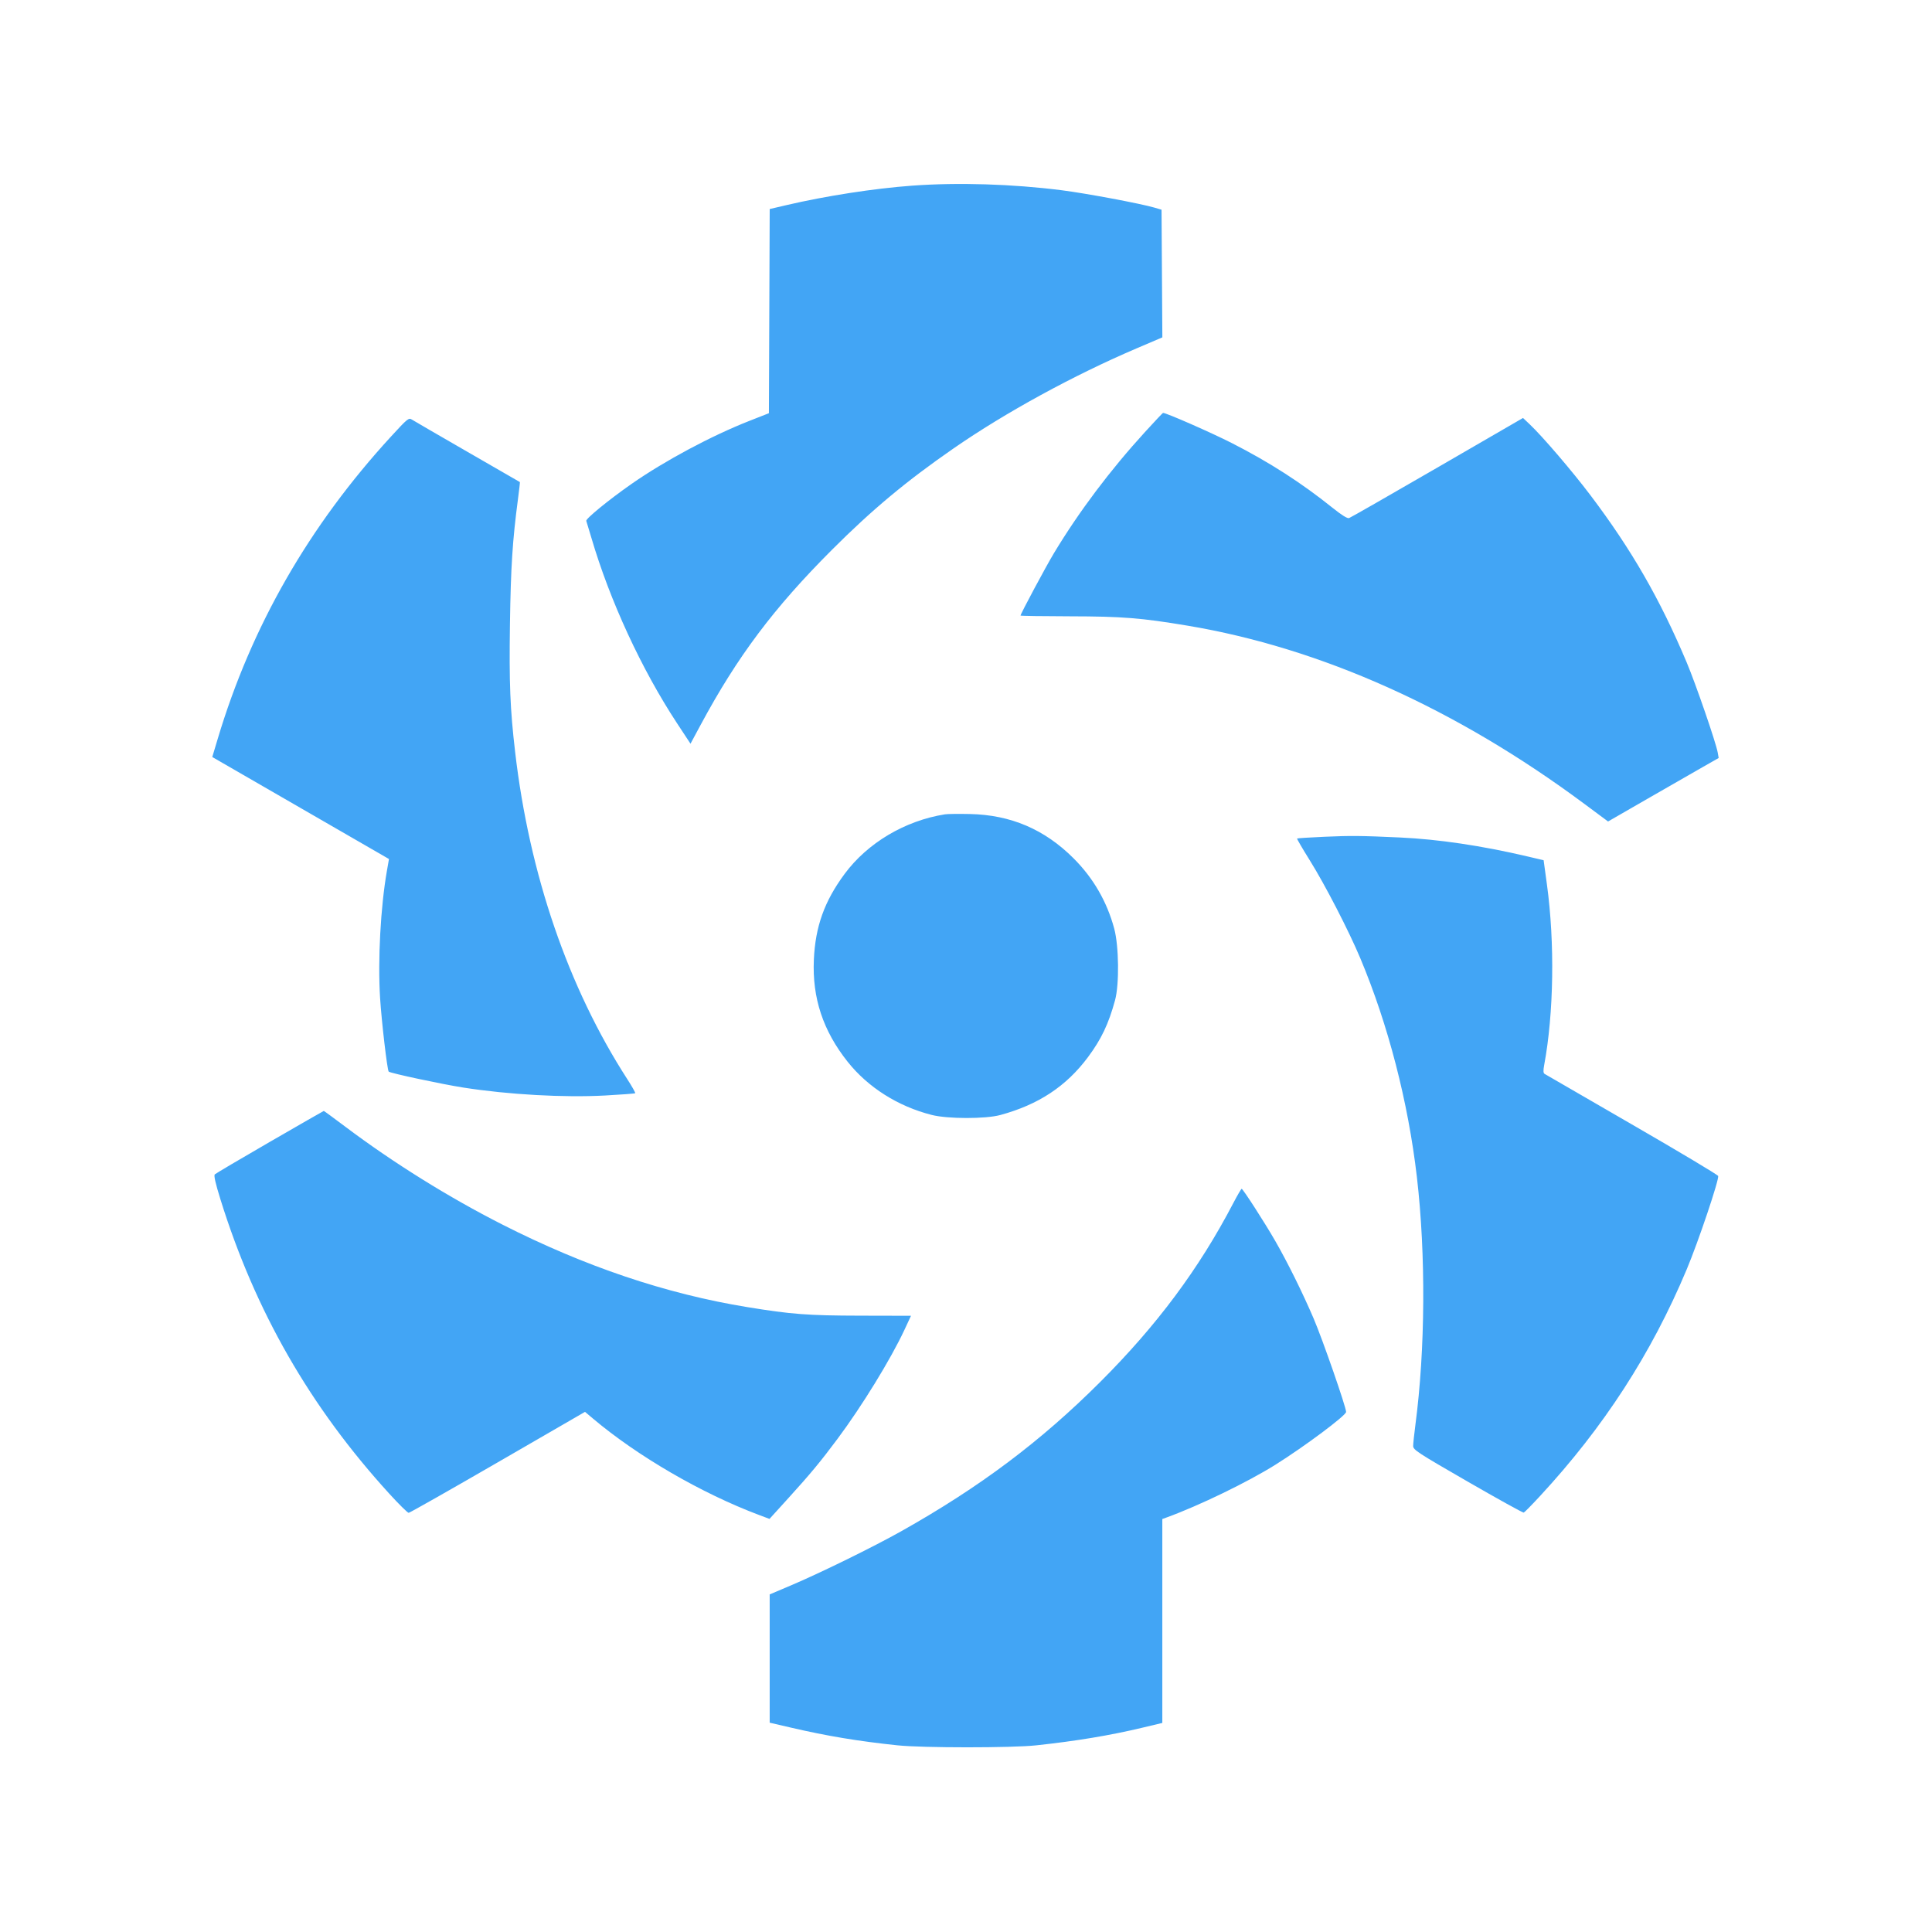
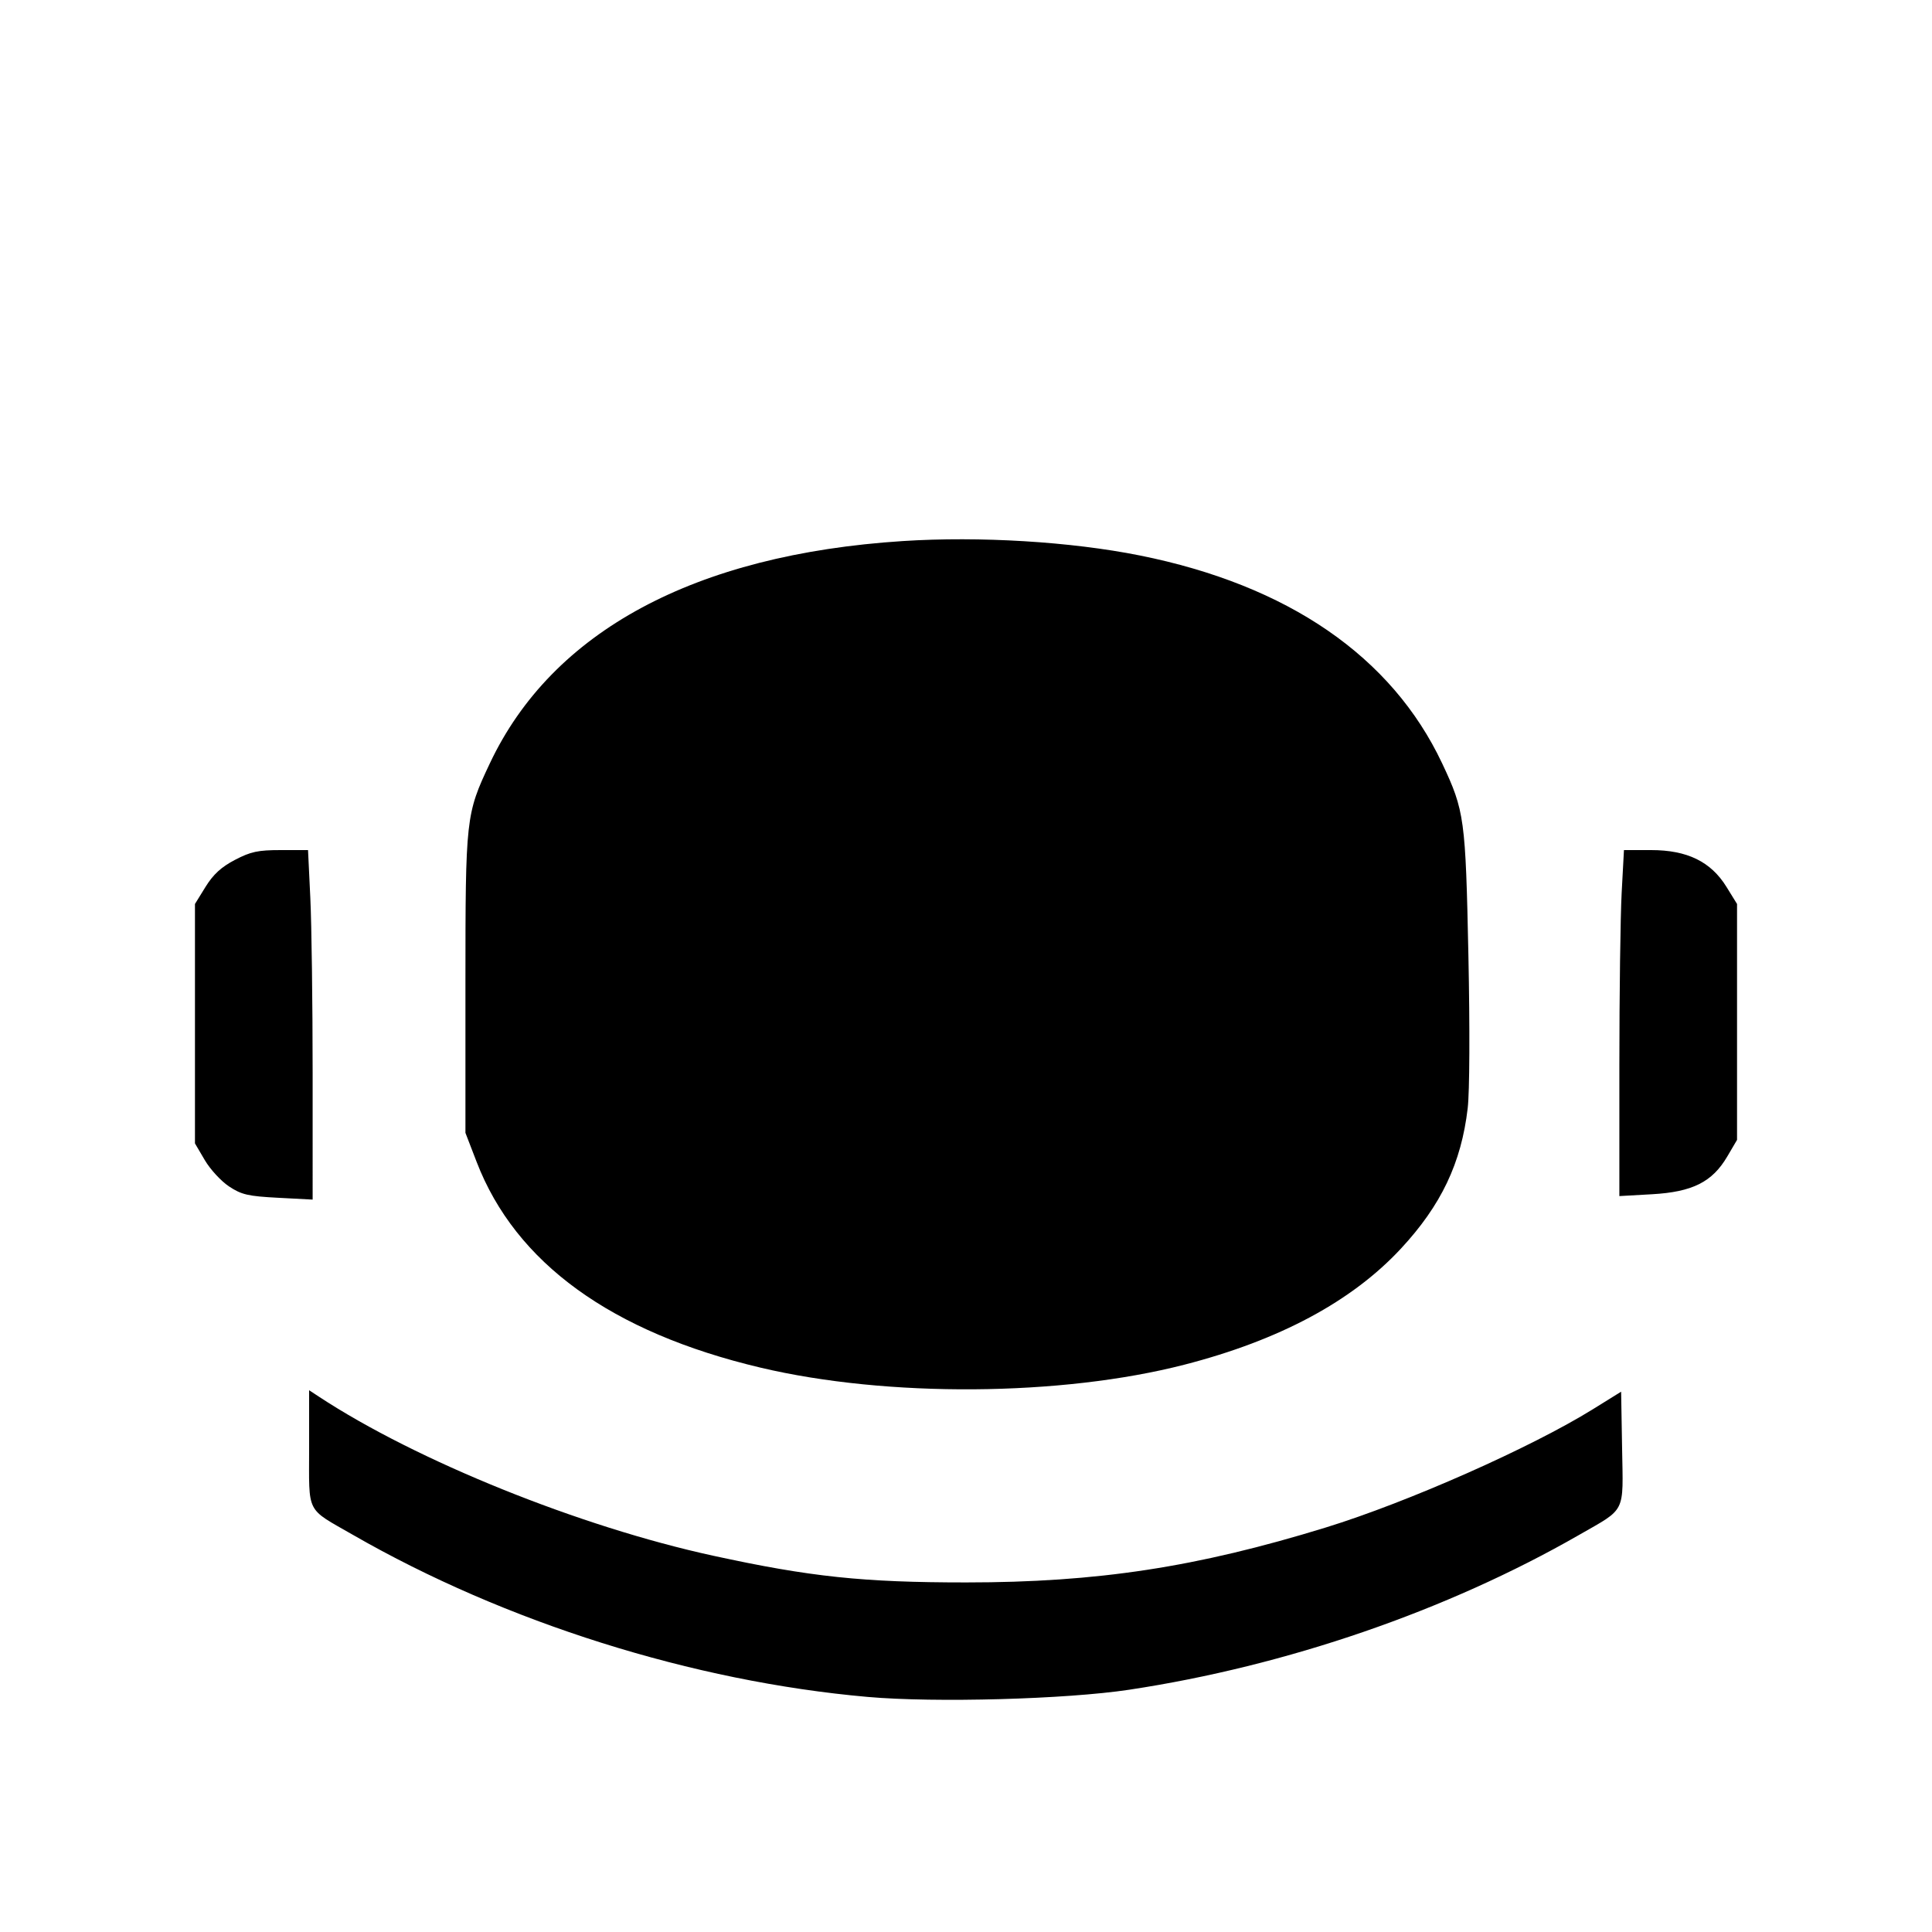
- <svg xmlns="http://www.w3.org/2000/svg" width="1240" height="1240">
-   <path d="M585.5 119.157c-24.392 1.775-55.454 6.582-80.743 12.495l-10.743 2.512-.257 65.522-.257 65.523-12.5 4.911c-24.453 9.608-54.301 25.574-75.692 40.488-14.402 10.041-29.52 22.393-29.025 23.713.243.648 1.692 5.443 3.22 10.655 11.868 40.48 32.267 84.639 55.173 119.442l8.503 12.917 6.683-12.417c23.502-43.672 46.807-74.722 84.066-112.002 25.738-25.754 47.825-44.173 78.072-65.109 33.386-23.108 77-46.934 117.761-64.332l16.261-6.94-.261-40.974-.261-40.973-4.5-1.319c-8.958-2.625-43.862-9.169-59.5-11.155-31.749-4.032-66.513-5.102-96-2.957M734.906 277.25c-22.472 24.627-42.334 51.05-58.443 77.75-5.099 8.45-21.464 39.014-21.462 40.083 0 .229 14.287.445 31.75.479 33.627.065 45.612 1.017 75.303 5.978 85.759 14.331 172.63 53.33 254.813 114.394l15.221 11.31 25.706-14.808c14.138-8.144 30.112-17.312 35.497-20.372l9.79-5.564-.61-3.5c-1.096-6.29-14.149-44.185-19.977-58-17.139-40.622-35.248-72.077-61.599-107-11.686-15.488-30.818-37.844-39.039-45.62l-4.356-4.119-55 31.858c-30.25 17.522-55.747 32.106-56.66 32.408-1.079.358-4.75-1.93-10.5-6.543-20.084-16.116-40.545-29.274-64.607-41.547C777.601 277.739 748.585 265 746.461 265c-.207 0-5.407 5.512-11.555 12.25m-483.911 2.889c-52.729 57.452-89.592 121.745-111.254 194.044l-3.501 11.683 56.707 32.735 56.706 32.734-1.326 7.583c-4.069 23.272-5.894 57.248-4.381 81.582.926 14.898 4.591 46.254 5.526 47.28.898.986 34.289 8.122 48.028 10.264 28.958 4.515 64.488 6.499 90.867 5.074 10.377-.56 19.07-1.222 19.319-1.471.248-.248-2.035-4.306-5.074-9.017-37.96-58.843-62.879-131.564-72.005-210.13-3.219-27.711-3.869-43.866-3.307-82.149.534-36.338 1.631-53.441 5.12-79.832.798-6.039 1.368-11.04 1.266-11.112-.102-.073-15.261-8.815-33.686-19.427-18.425-10.613-34.464-19.919-35.642-20.682-2.027-1.312-2.739-.735-13.363 10.841M606.5 522.653c-25.669 4.073-49.712 18.357-64.437 38.283-12.956 17.531-18.769 33.768-19.713 55.064-1.087 24.502 5.901 45.6 21.676 65.452 13.091 16.473 32.315 28.634 53.974 34.141 10.222 2.599 34.507 2.629 44 .054 24.469-6.637 42.328-18.418 56.253-37.107 8.576-11.511 13.261-21.347 17.403-36.54 2.782-10.202 2.502-34.762-.523-46-4.654-17.286-13.403-32.422-26.057-45.076-18.639-18.639-40.322-27.911-66.576-28.47-7.15-.152-14.35-.062-16 .199m243.676 14.396c-9.529.421-17.487.928-17.685 1.126-.198.198 3.43 6.427 8.061 13.843 9.872 15.805 25.076 45.255 32.515 62.982 17.89 42.628 30.726 92.267 36.33 140.5 5.776 49.707 5.41 110.661-.955 158.936-.793 6.015-1.442 12.144-1.442 13.62 0 2.476 2.712 4.248 35.027 22.888 19.264 11.113 35.44 20.059 35.946 19.88.506-.178 5.205-4.957 10.444-10.619 40.968-44.285 71.417-91.321 94.113-145.385 7.518-17.906 21.003-57.989 20.208-60.062-.302-.785-25.229-15.681-55.393-33.103-30.165-17.421-55.37-32.011-56.011-32.422-.843-.54-.908-2.132-.233-5.74 6.158-32.924 6.854-78.418 1.771-115.688l-2.141-15.695-10.616-2.49c-29.261-6.862-56.983-10.974-81.615-12.105-25.026-1.149-31.483-1.212-48.324-.466M173.193 732.877c-18.869 10.91-34.771 20.301-35.338 20.868-.708.708.416 5.685 3.59 15.893 22.372 71.955 57.534 133.26 108.468 189.112 6.144 6.737 11.715 12.235 12.379 12.217.665-.019 26.402-14.607 57.195-32.419l55.987-32.386 5.013 4.231c28.719 24.239 69.849 48.122 106.705 61.961l6.691 2.512 11.972-13.183c14.282-15.727 20.74-23.512 31.675-38.183 15.78-21.171 34.174-51.134 42.972-70l4.197-9-32.6-.072c-33.662-.073-44.236-.877-72.599-5.517-52.086-8.52-104.017-26.026-157-52.926-34.47-17.5-69.941-39.589-100.682-62.699-7.525-5.657-13.825-10.277-14-10.266-.175.011-15.756 8.946-34.625 19.857M791.52 772.25c-22.058 42.207-48.977 78.371-85.449 114.795-38.124 38.072-77.236 67.416-127.546 95.69-17.969 10.099-51.743 26.686-70.775 34.76l-13.75 5.834v82.327l13.75 3.194c23.233 5.395 43.059 8.689 68.25 11.336 16.09 1.691 73.361 1.705 89 .021 25.772-2.774 47.439-6.375 68.25-11.344l12.75-3.045V974.95l2.75-1.001c20.982-7.643 52.157-22.755 69.847-33.859 18.882-11.852 45.274-31.559 45.357-33.868.102-2.831-15.119-46.644-20.841-59.99-7.171-16.726-16.651-35.878-24.655-49.808-6.712-11.68-20.708-33.401-21.531-33.415-.315-.005-2.748 4.154-5.407 9.241" fill="#42a5f5" fill-rule="evenodd" />
+ <svg xmlns="http://www.w3.org/2000/svg" width="550" height="550">
+   <path d="M257 154.028c-59.204 3.824-99.79 25.673-117.55 63.281-6.84 14.484-6.95 15.472-6.95 62.691v42.5l3.189 8.273c11.081 28.753 38.358 48.52 80.811 58.565 36.089 8.54 85.597 8.191 120.706-.85 27.042-6.963 47.653-18.012 61.594-33.019 11.473-12.349 17.195-24.374 19.021-39.969.551-4.708.635-22.61.203-43.5-.805-38.975-1.106-41.179-7.478-54.691-14.35-30.43-43.859-50.717-86.088-59.183-19.617-3.933-45.589-5.51-67.458-4.098M66.88 244.794c-3.894 2.034-6.169 4.121-8.365 7.671l-3.015 4.877V325.5l2.805 4.772c1.543 2.625 4.648 5.992 6.901 7.483 3.552 2.351 5.4 2.778 13.945 3.227l9.851.518-.001-36.092c-.001-19.85-.296-42.238-.656-49.75L87.69 242h-7.731c-6.52 0-8.568.437-13.079 2.794m394.774 9.363c-.36 6.686-.654 28.849-.655 49.25V340.5l9.275-.523c11.538-.651 17.171-3.475 21.449-10.754l2.777-4.723V257.343l-3.015-4.877C487.047 245.289 480.309 242 470.039 242h-7.732l-.653 12.157M88 412.23c0 19.059-1.082 16.918 12.5 24.726 43.319 24.902 96.791 41.736 146.5 46.122 19.222 1.696 56.497.669 74.5-2.054 44.756-6.768 90.444-22.489 128-44.045 13.521-7.76 12.597-5.902 12.276-24.689l-.276-16.104-8 4.968c-17.636 10.951-52.77 26.512-76.055 33.685C340.697 446.16 312.38 450.485 275 450.485c-29.324 0-44.333-1.586-72-7.607-37.972-8.265-84.484-27.035-112.25-45.299L88 395.77v16.46" fill="undefined" fill-rule="evenodd" />
</svg>
